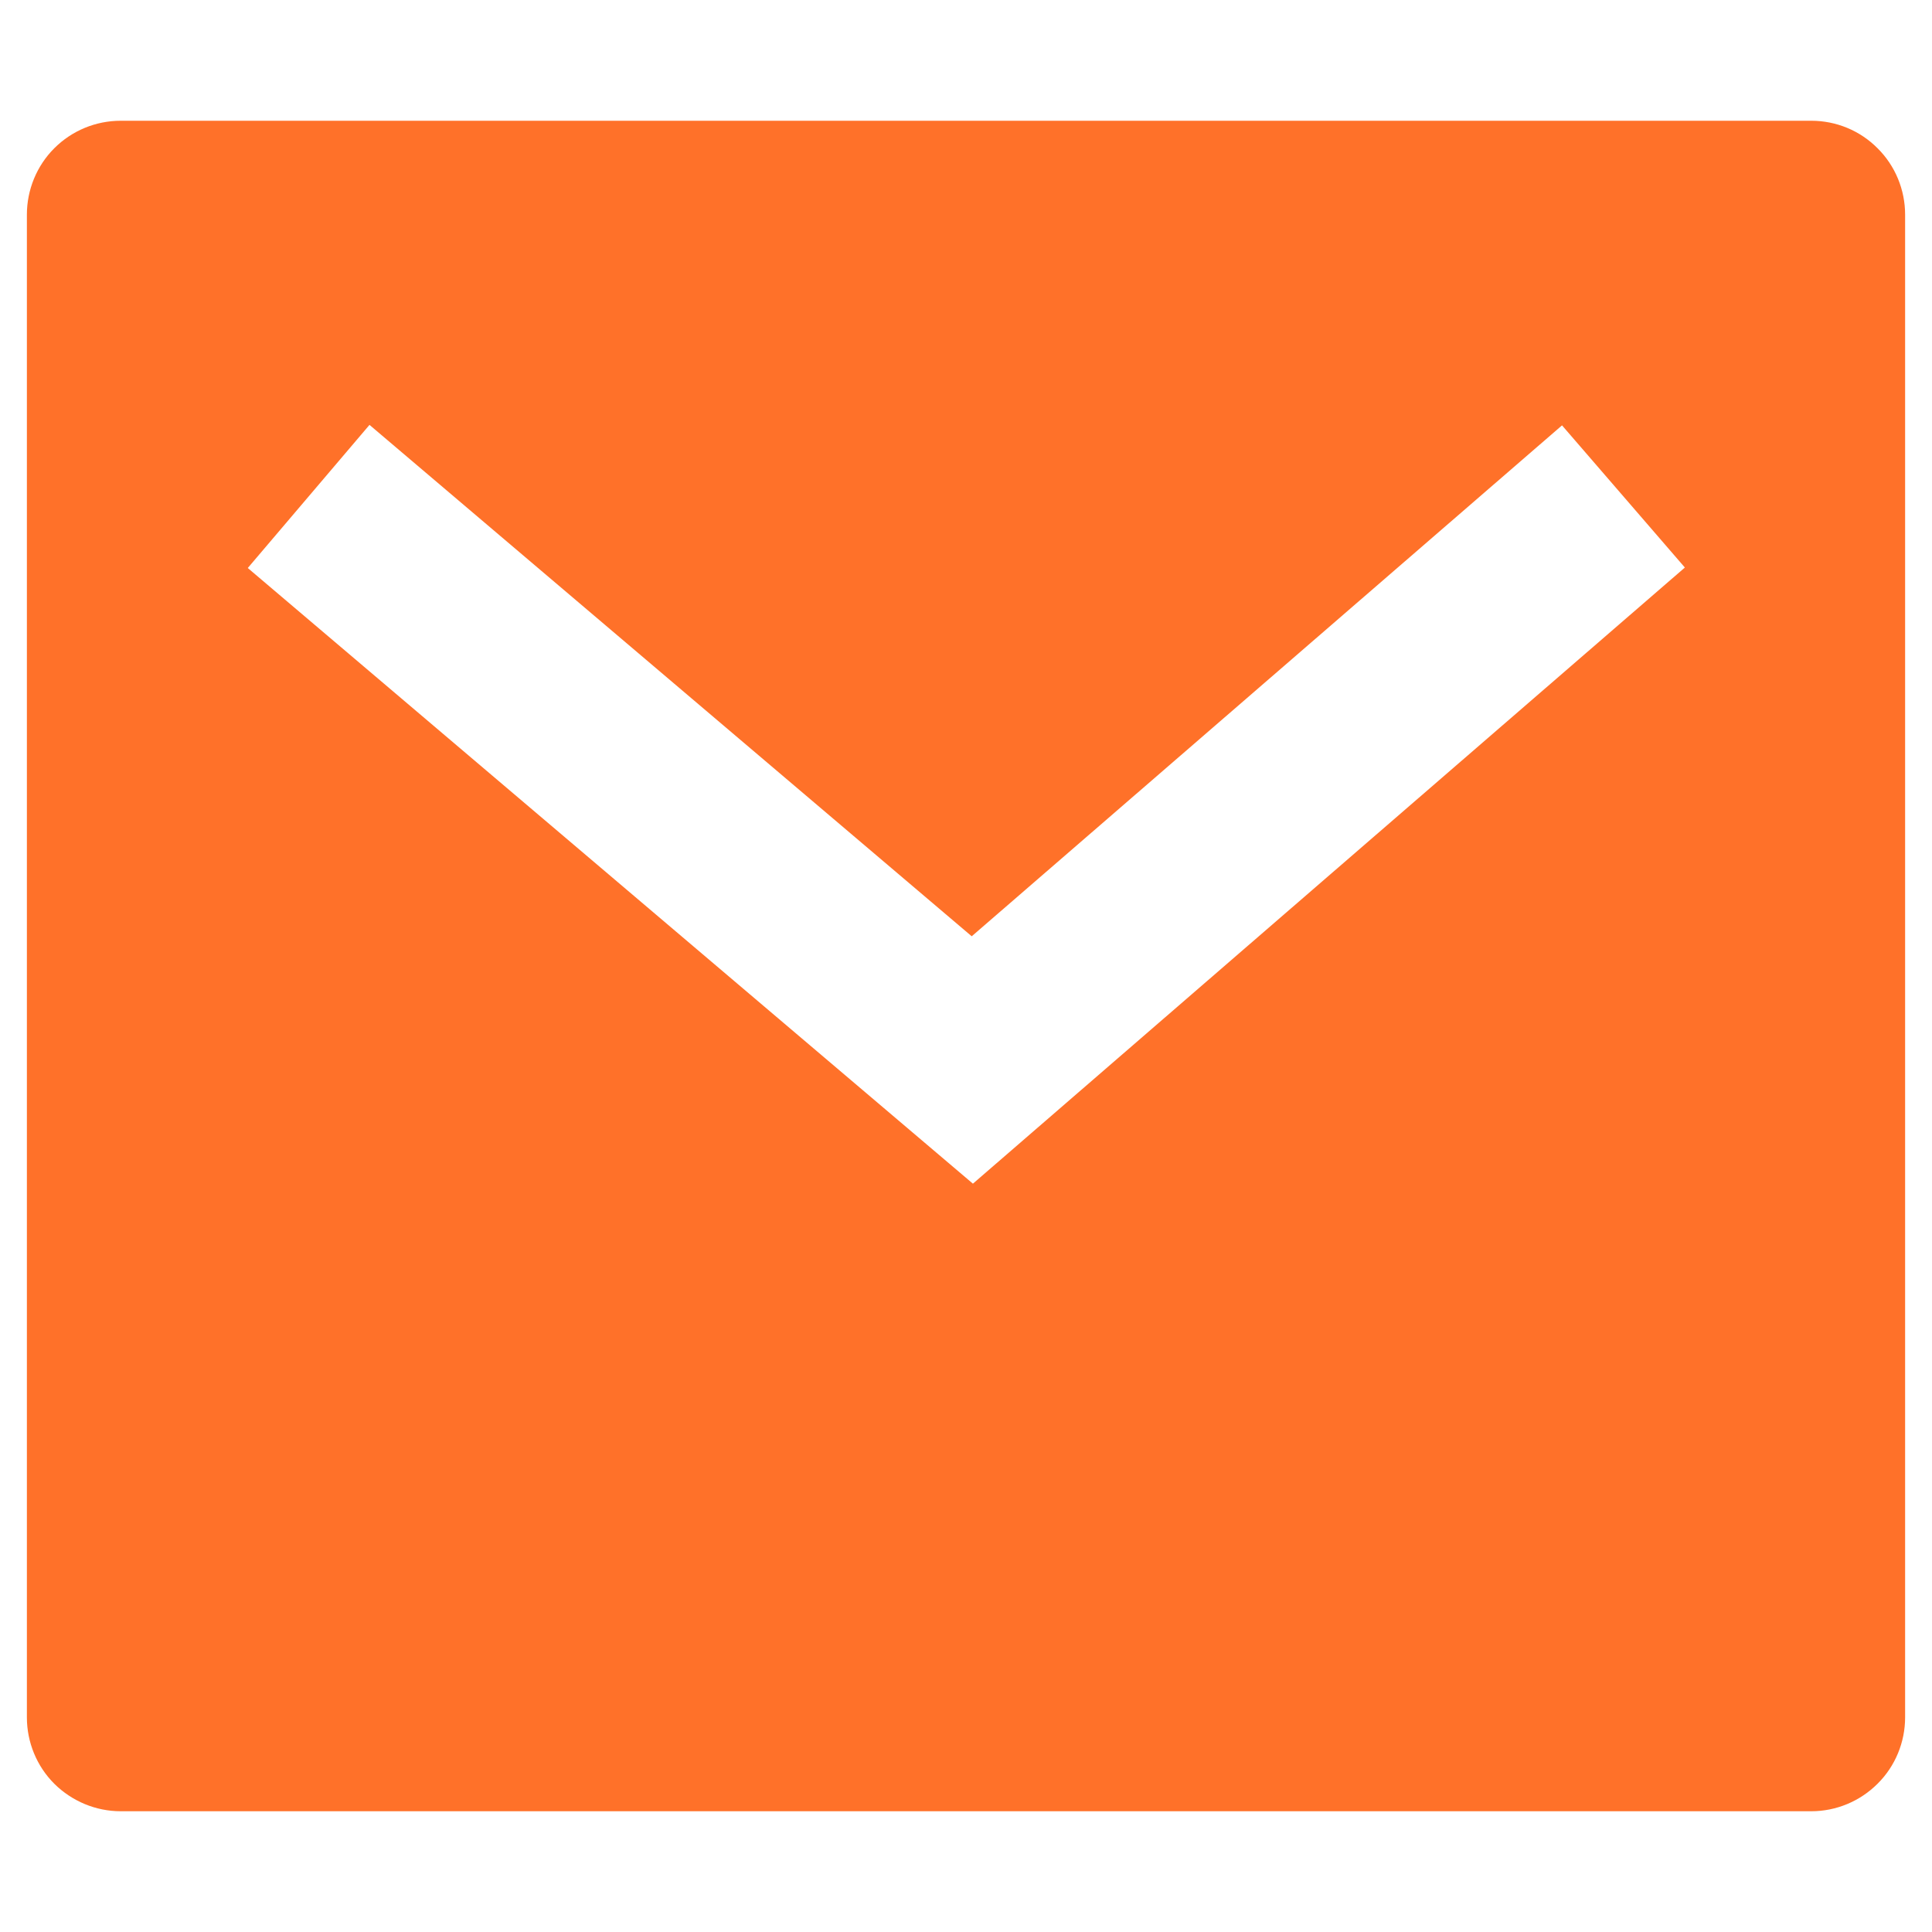
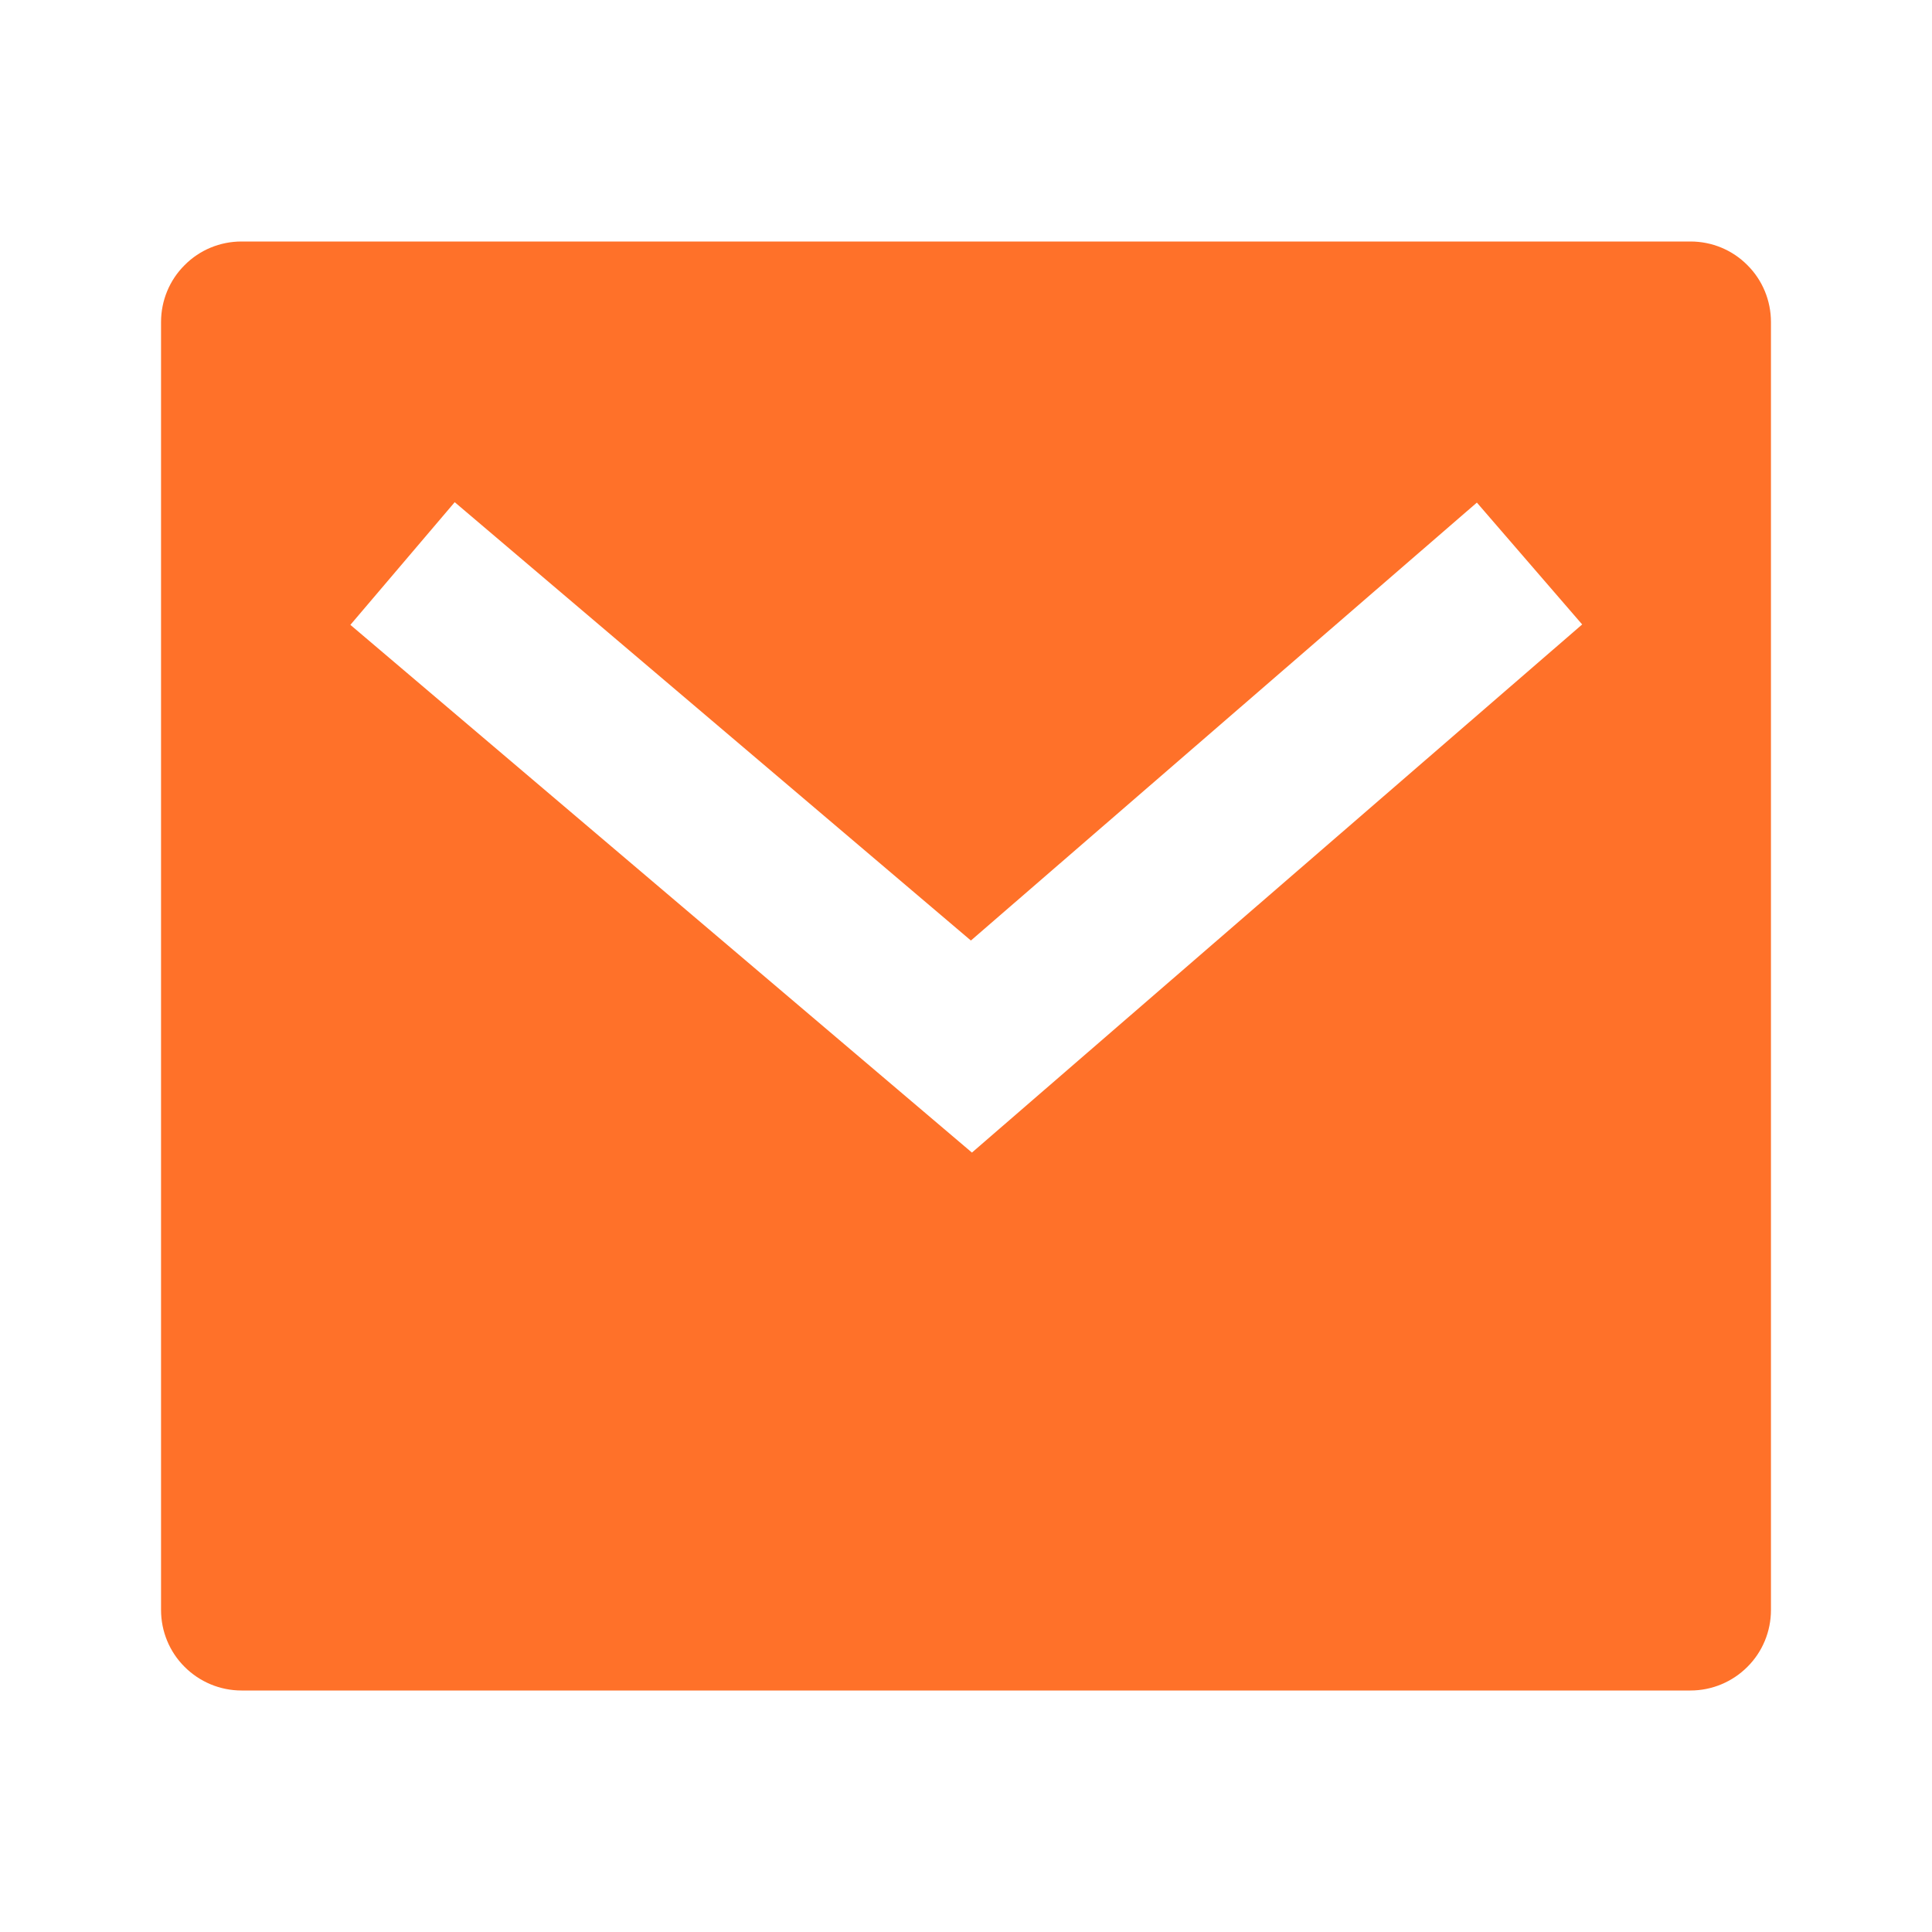
- <svg xmlns="http://www.w3.org/2000/svg" width="12" height="12" viewBox="0 0 12 12" fill="none">
-   <path d="M0.75 0.75H11.25C11.405 0.75 11.553 0.811 11.662 0.921C11.772 1.03 11.833 1.179 11.833 1.333V10.667C11.833 10.821 11.772 10.97 11.662 11.079C11.553 11.188 11.405 11.25 11.25 11.25H0.75C0.595 11.25 0.447 11.188 0.337 11.079C0.228 10.97 0.167 10.821 0.167 10.667V1.333C0.167 1.179 0.228 1.03 0.337 0.921C0.447 0.811 0.595 0.75 0.75 0.75ZM6.035 5.815L2.295 2.639L1.539 3.528L6.043 7.352L10.465 3.525L9.702 2.642L6.036 5.815H6.035Z" fill="#FF7129" />
+ <svg xmlns="http://www.w3.org/2000/svg" width="14" height="14" viewBox="0 0 14 14" fill="none">
+   <path d="M1.75 1.75H12.25C12.405 1.75 12.553 1.811 12.662 1.921C12.772 2.03 12.833 2.179 12.833 2.333V11.667C12.833 11.821 12.772 11.97 12.662 12.079C12.553 12.188 12.405 12.25 12.25 12.25H1.75C1.595 12.25 1.447 12.188 1.338 12.079C1.228 11.97 1.167 11.821 1.167 11.667V2.333C1.167 2.179 1.228 2.03 1.338 1.921C1.447 1.811 1.595 1.75 1.75 1.75ZM7.035 6.815L3.295 3.639L2.539 4.528L7.043 8.352L11.465 4.525L10.702 3.642L7.036 6.815H7.035Z" fill="#FF7129" />
</svg>
